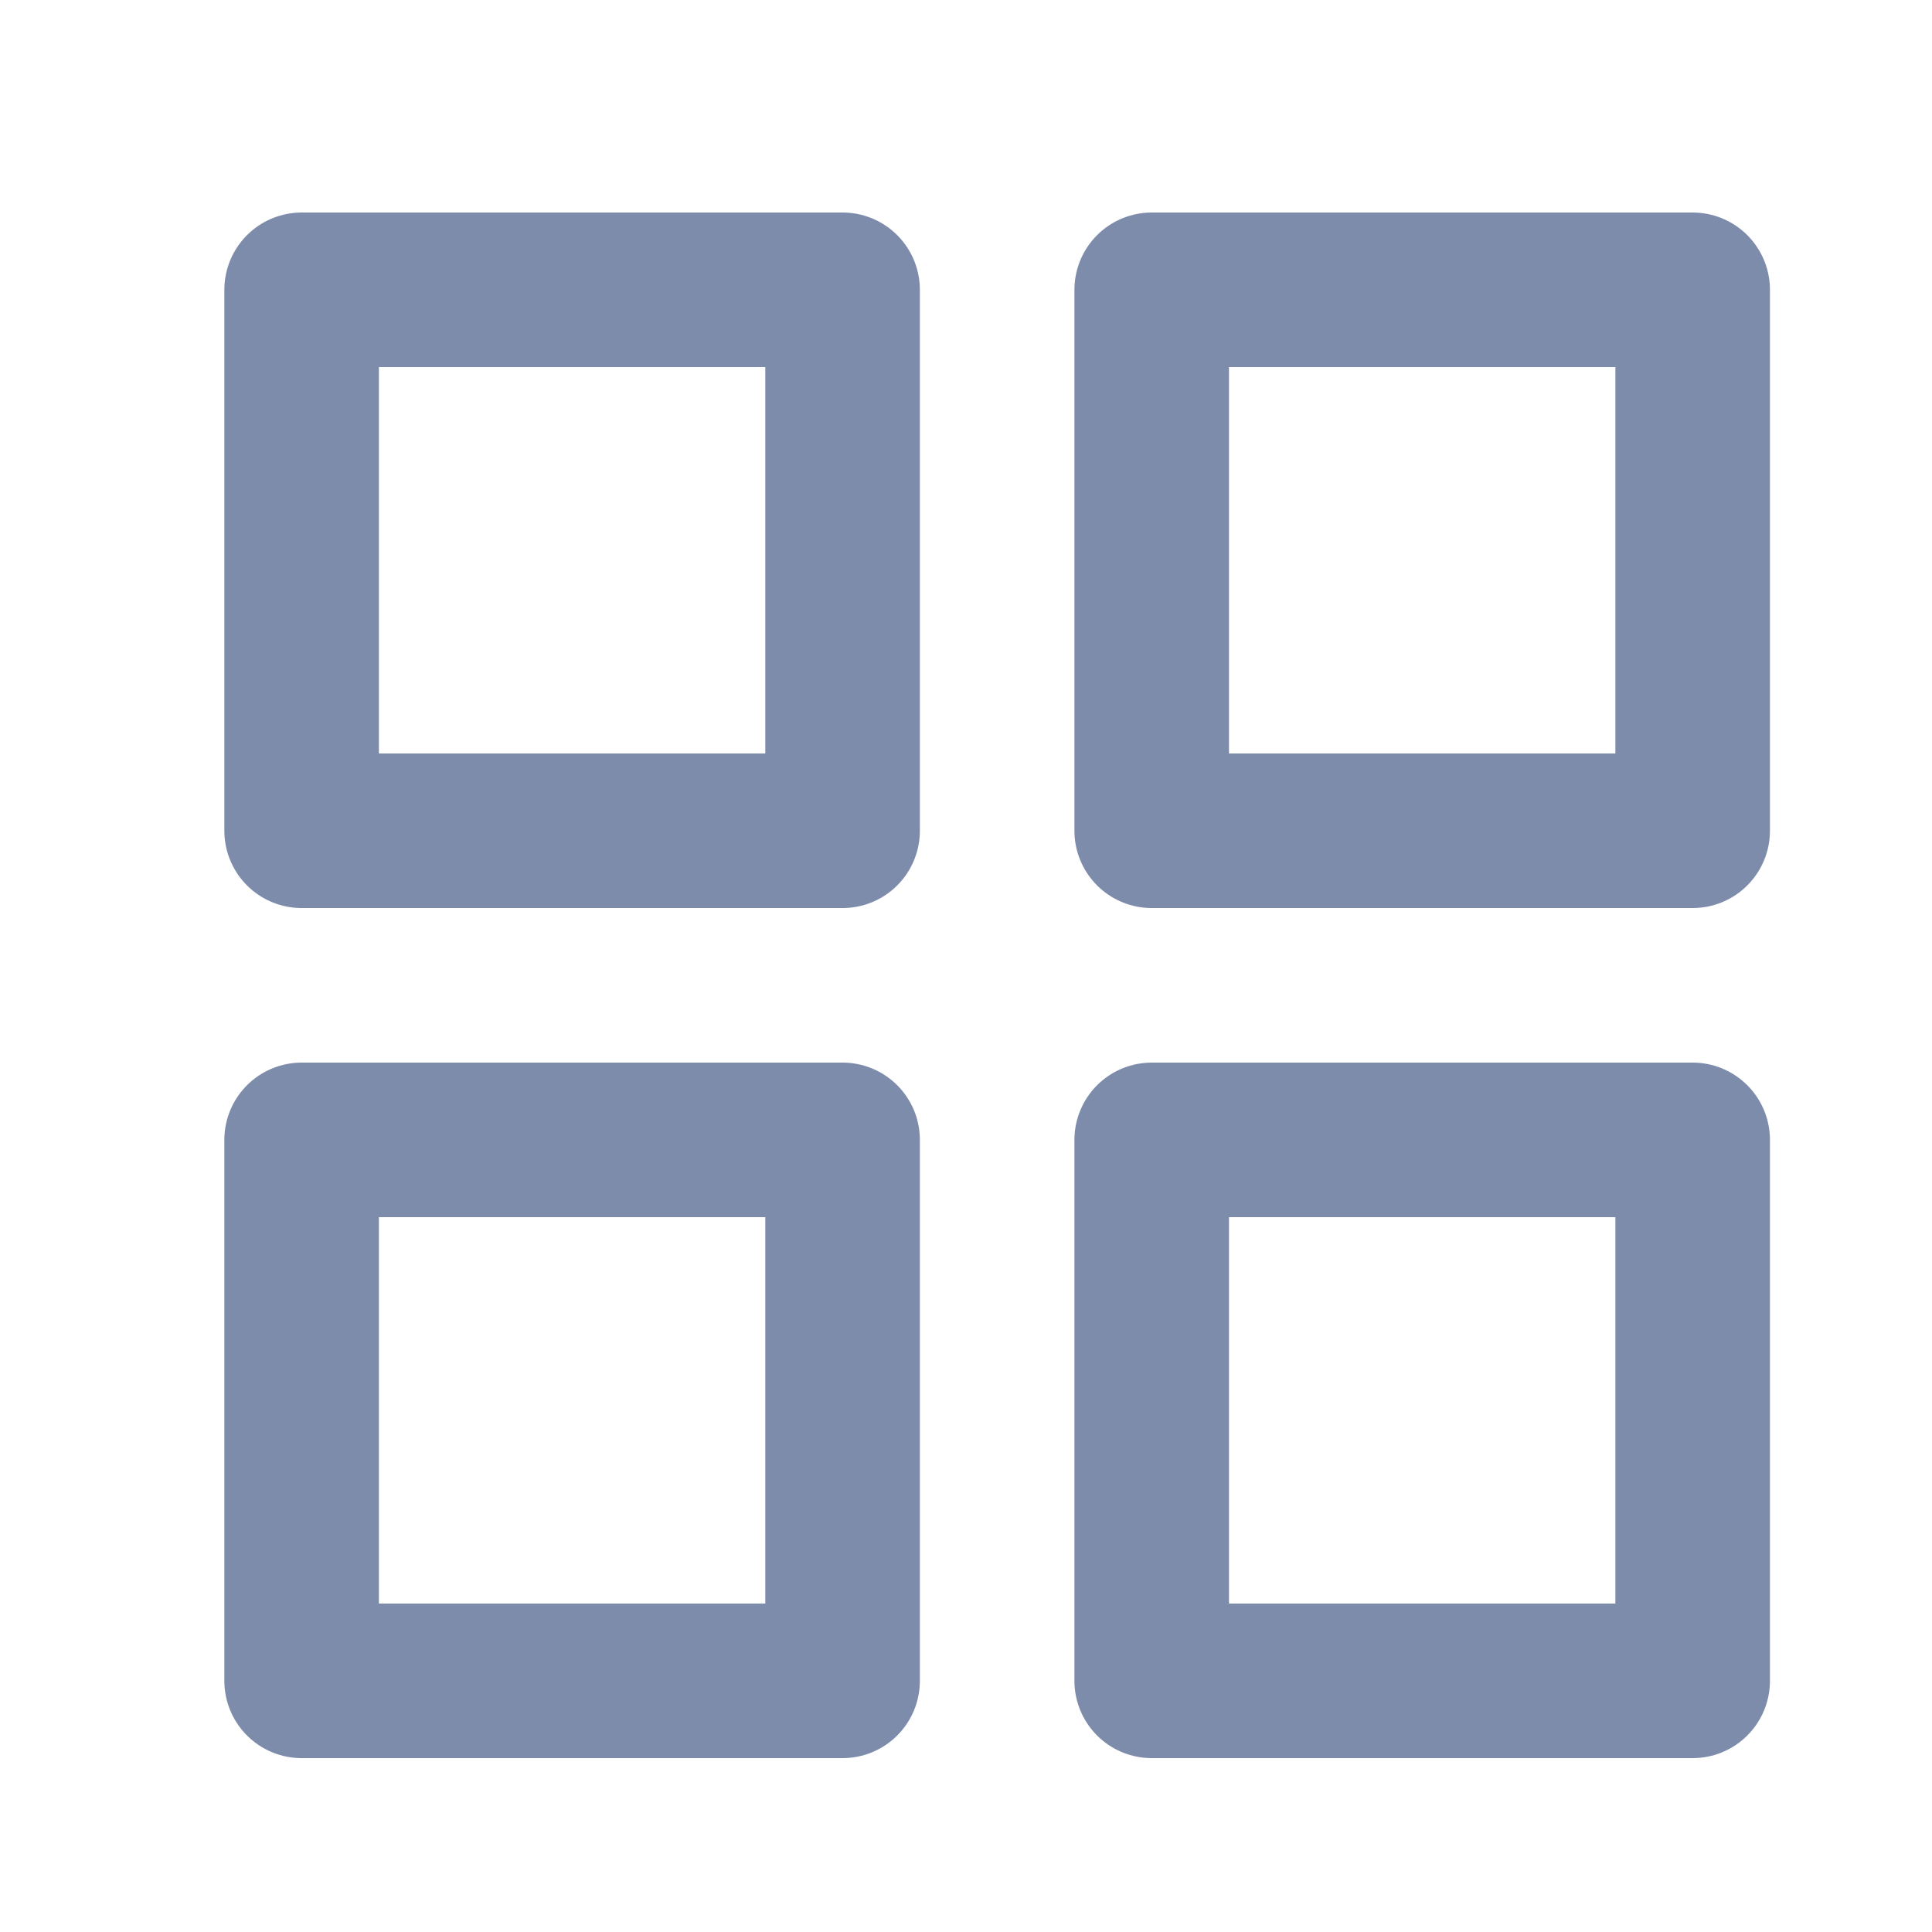
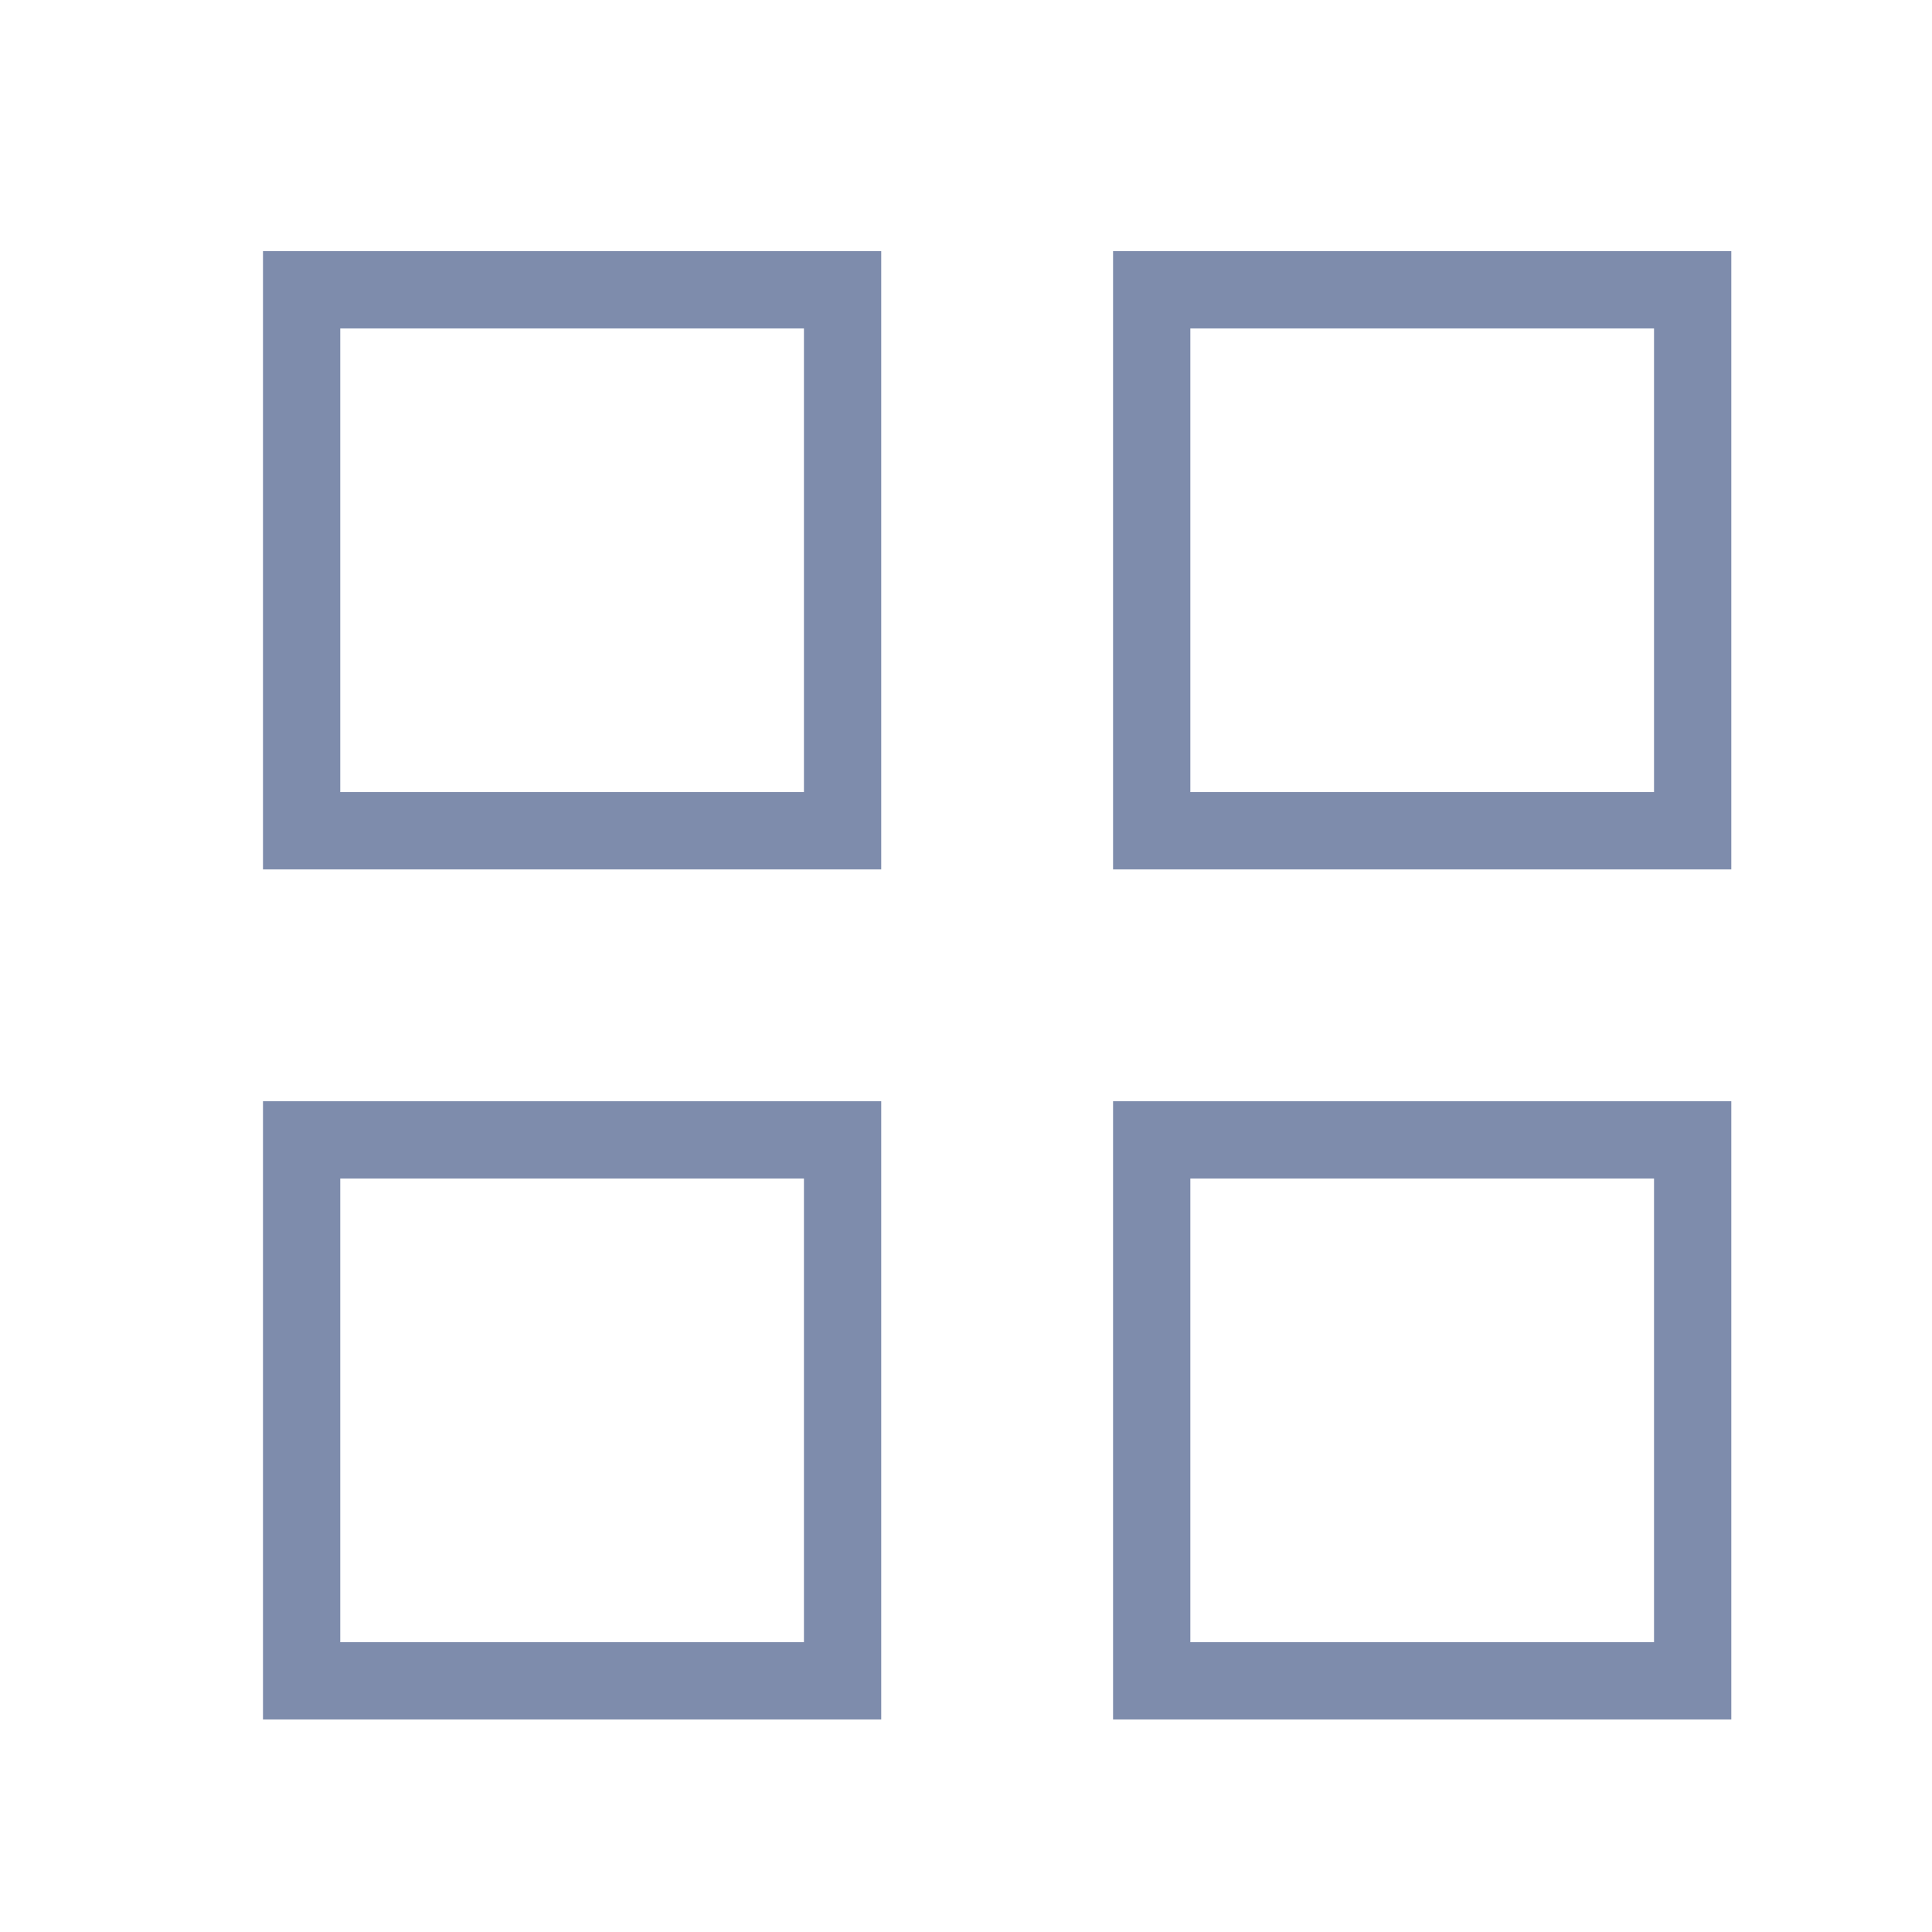
<svg xmlns="http://www.w3.org/2000/svg" className="icon me-3" width="25" height="25" viewBox="0 0 25 25" fill="none">
-   <path d="M21.903 14.75H14.903V21.75H21.903V14.75Z" stroke="#7E8CAC" stroke-width="2" stroke-linecap="round" stroke-linejoin="round" />
-   <path d="M10.903 14.75H3.903V21.75H10.903V14.75Z" stroke="#7E8CAC" stroke-width="2" stroke-linecap="round" stroke-linejoin="round" />
-   <path d="M21.903 3.75H14.903V10.75H21.903V3.75Z" stroke="#7E8CAC" stroke-width="2" stroke-linecap="round" stroke-linejoin="round" />
-   <path d="M10.903 3.75H3.903V10.75H10.903V3.75Z" stroke="#7E8CAC" stroke-width="2" stroke-linecap="round" stroke-linejoin="round" />
+   <path d="M21.903 14.75H14.903V21.75H21.903V14.75Z" stroke="#7E8CAC" strokeWidth="2" strokeLinecap="round" strokeLinejoin="round" />
+   <path d="M10.903 14.75H3.903V21.75H10.903V14.75Z" stroke="#7E8CAC" strokeWidth="2" strokeLinecap="round" strokeLinejoin="round" />
+   <path d="M21.903 3.75H14.903V10.75H21.903V3.75Z" stroke="#7E8CAC" strokeWidth="2" strokeLinecap="round" strokeLinejoin="round" />
+   <path d="M10.903 3.75H3.903V10.75H10.903V3.75Z" stroke="#7E8CAC" strokeWidth="2" strokeLinecap="round" strokeLinejoin="round" />
</svg>
